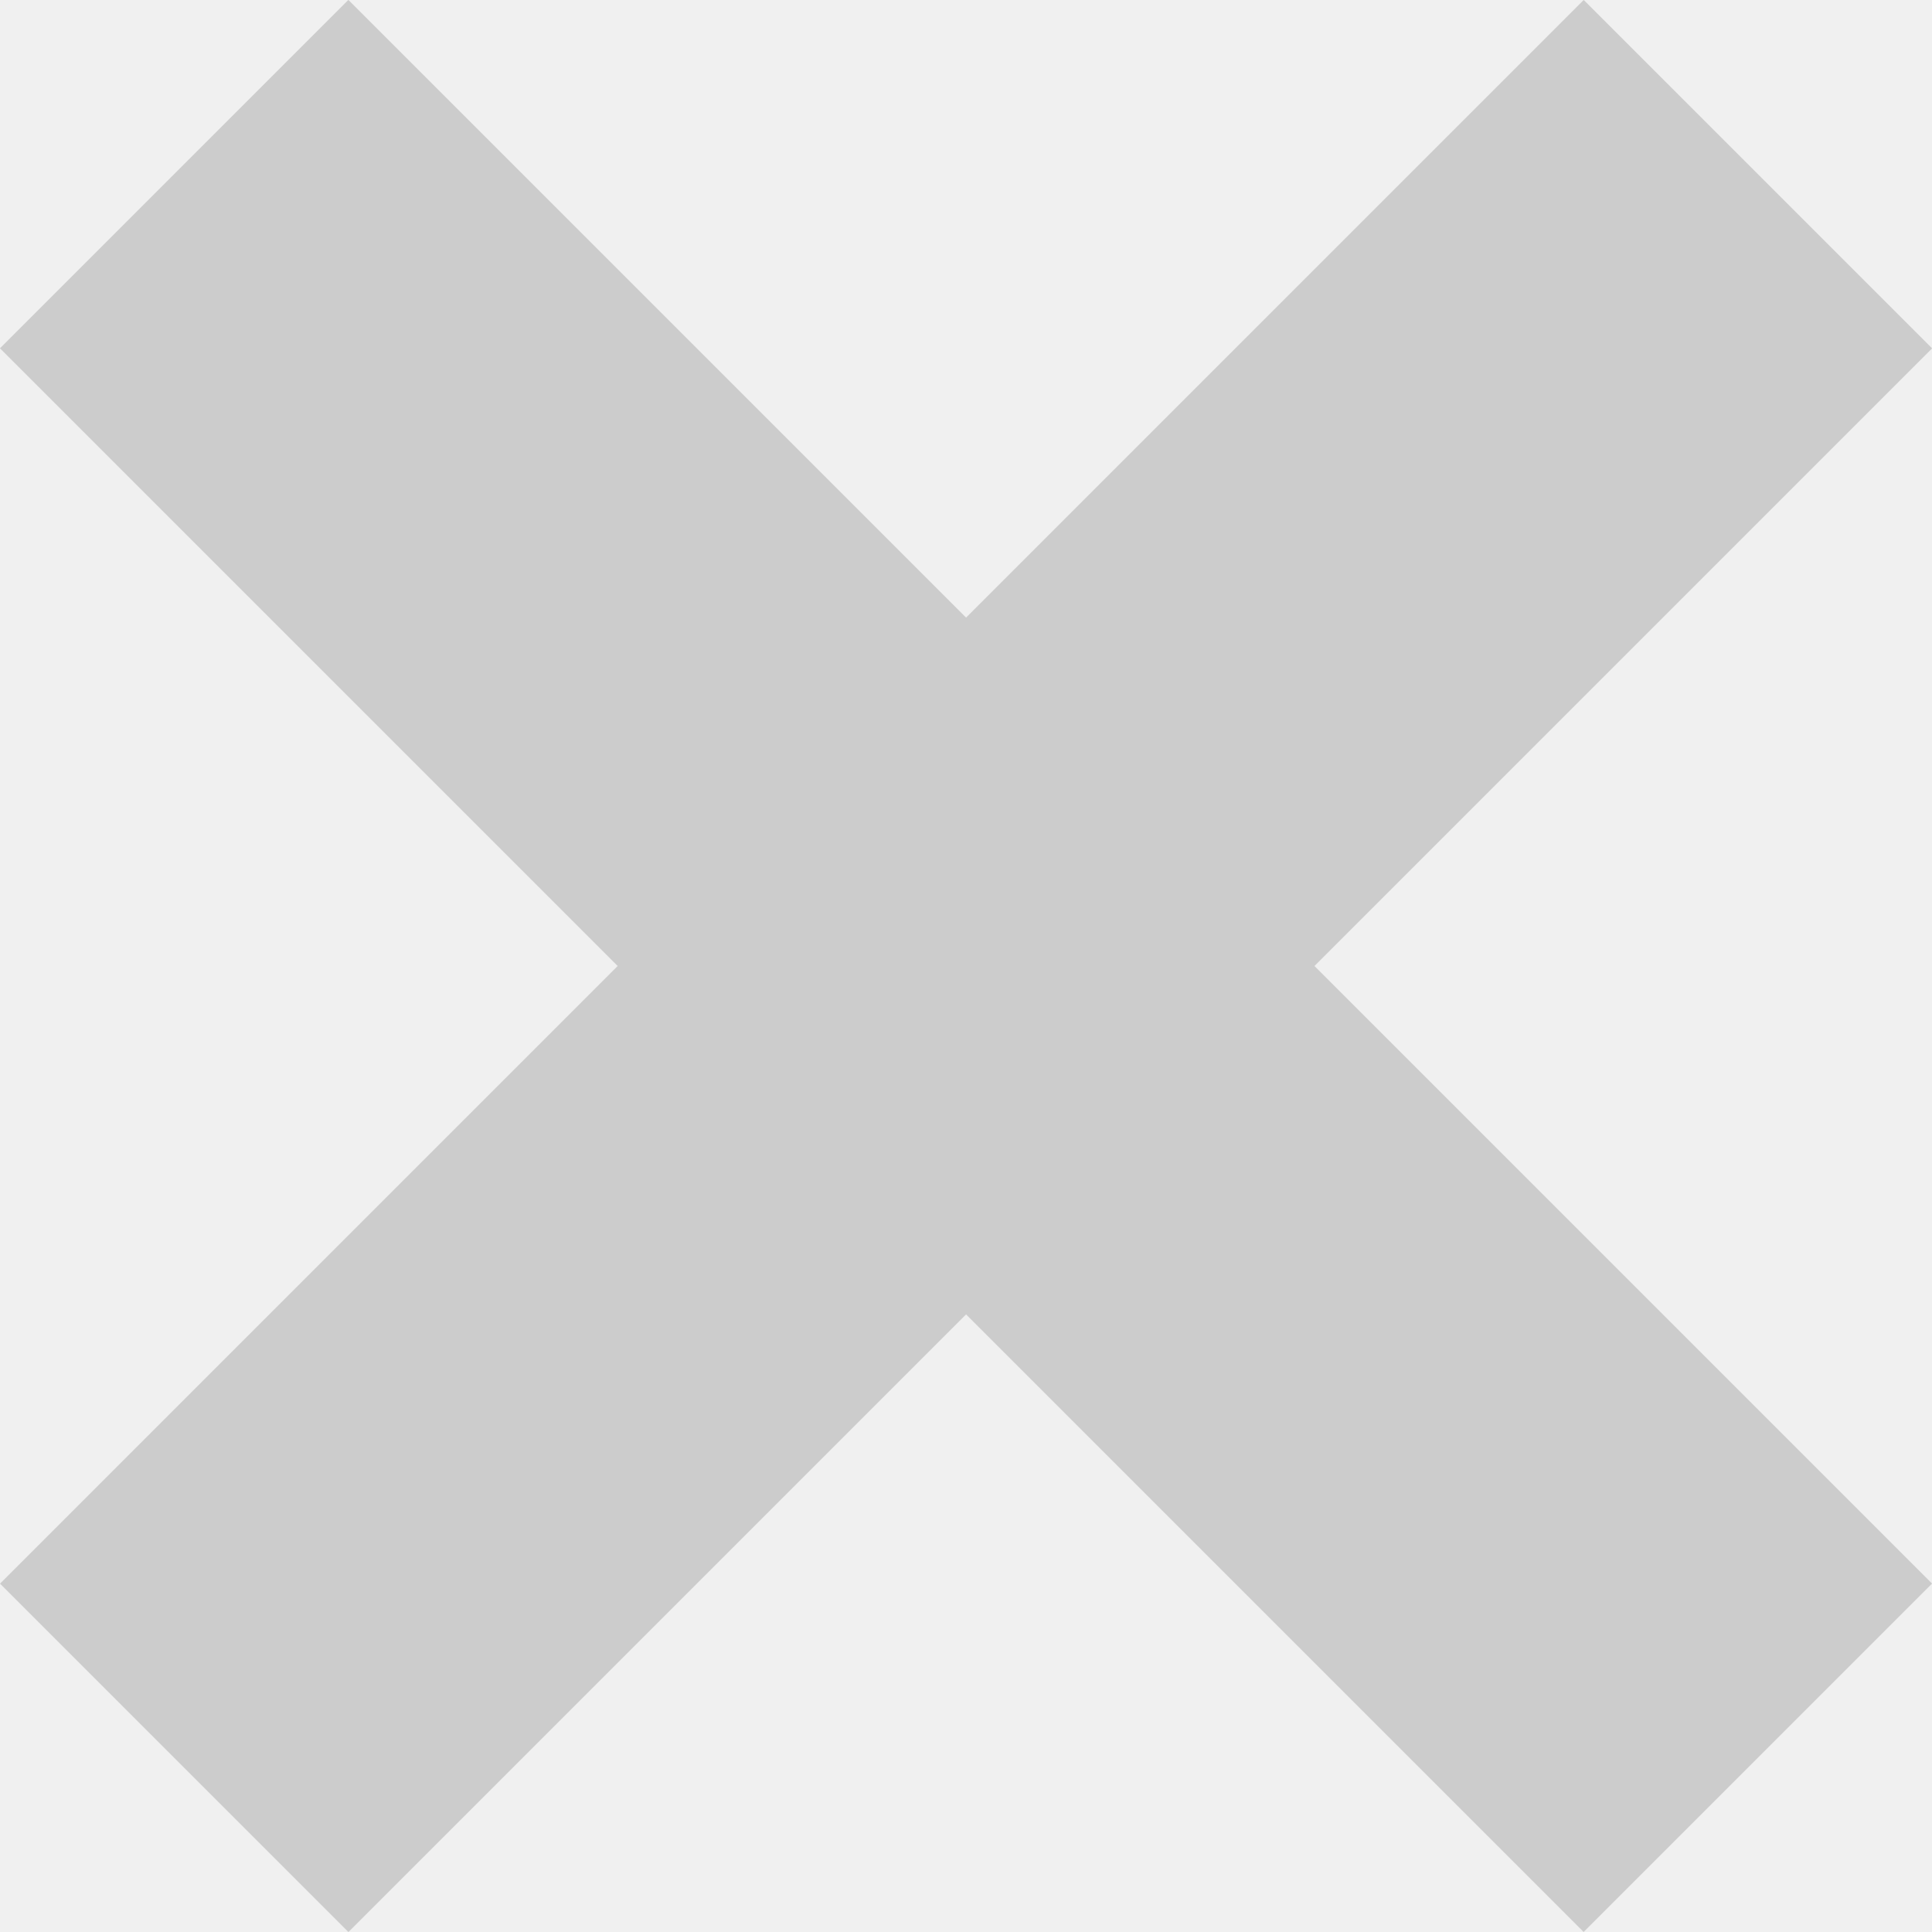
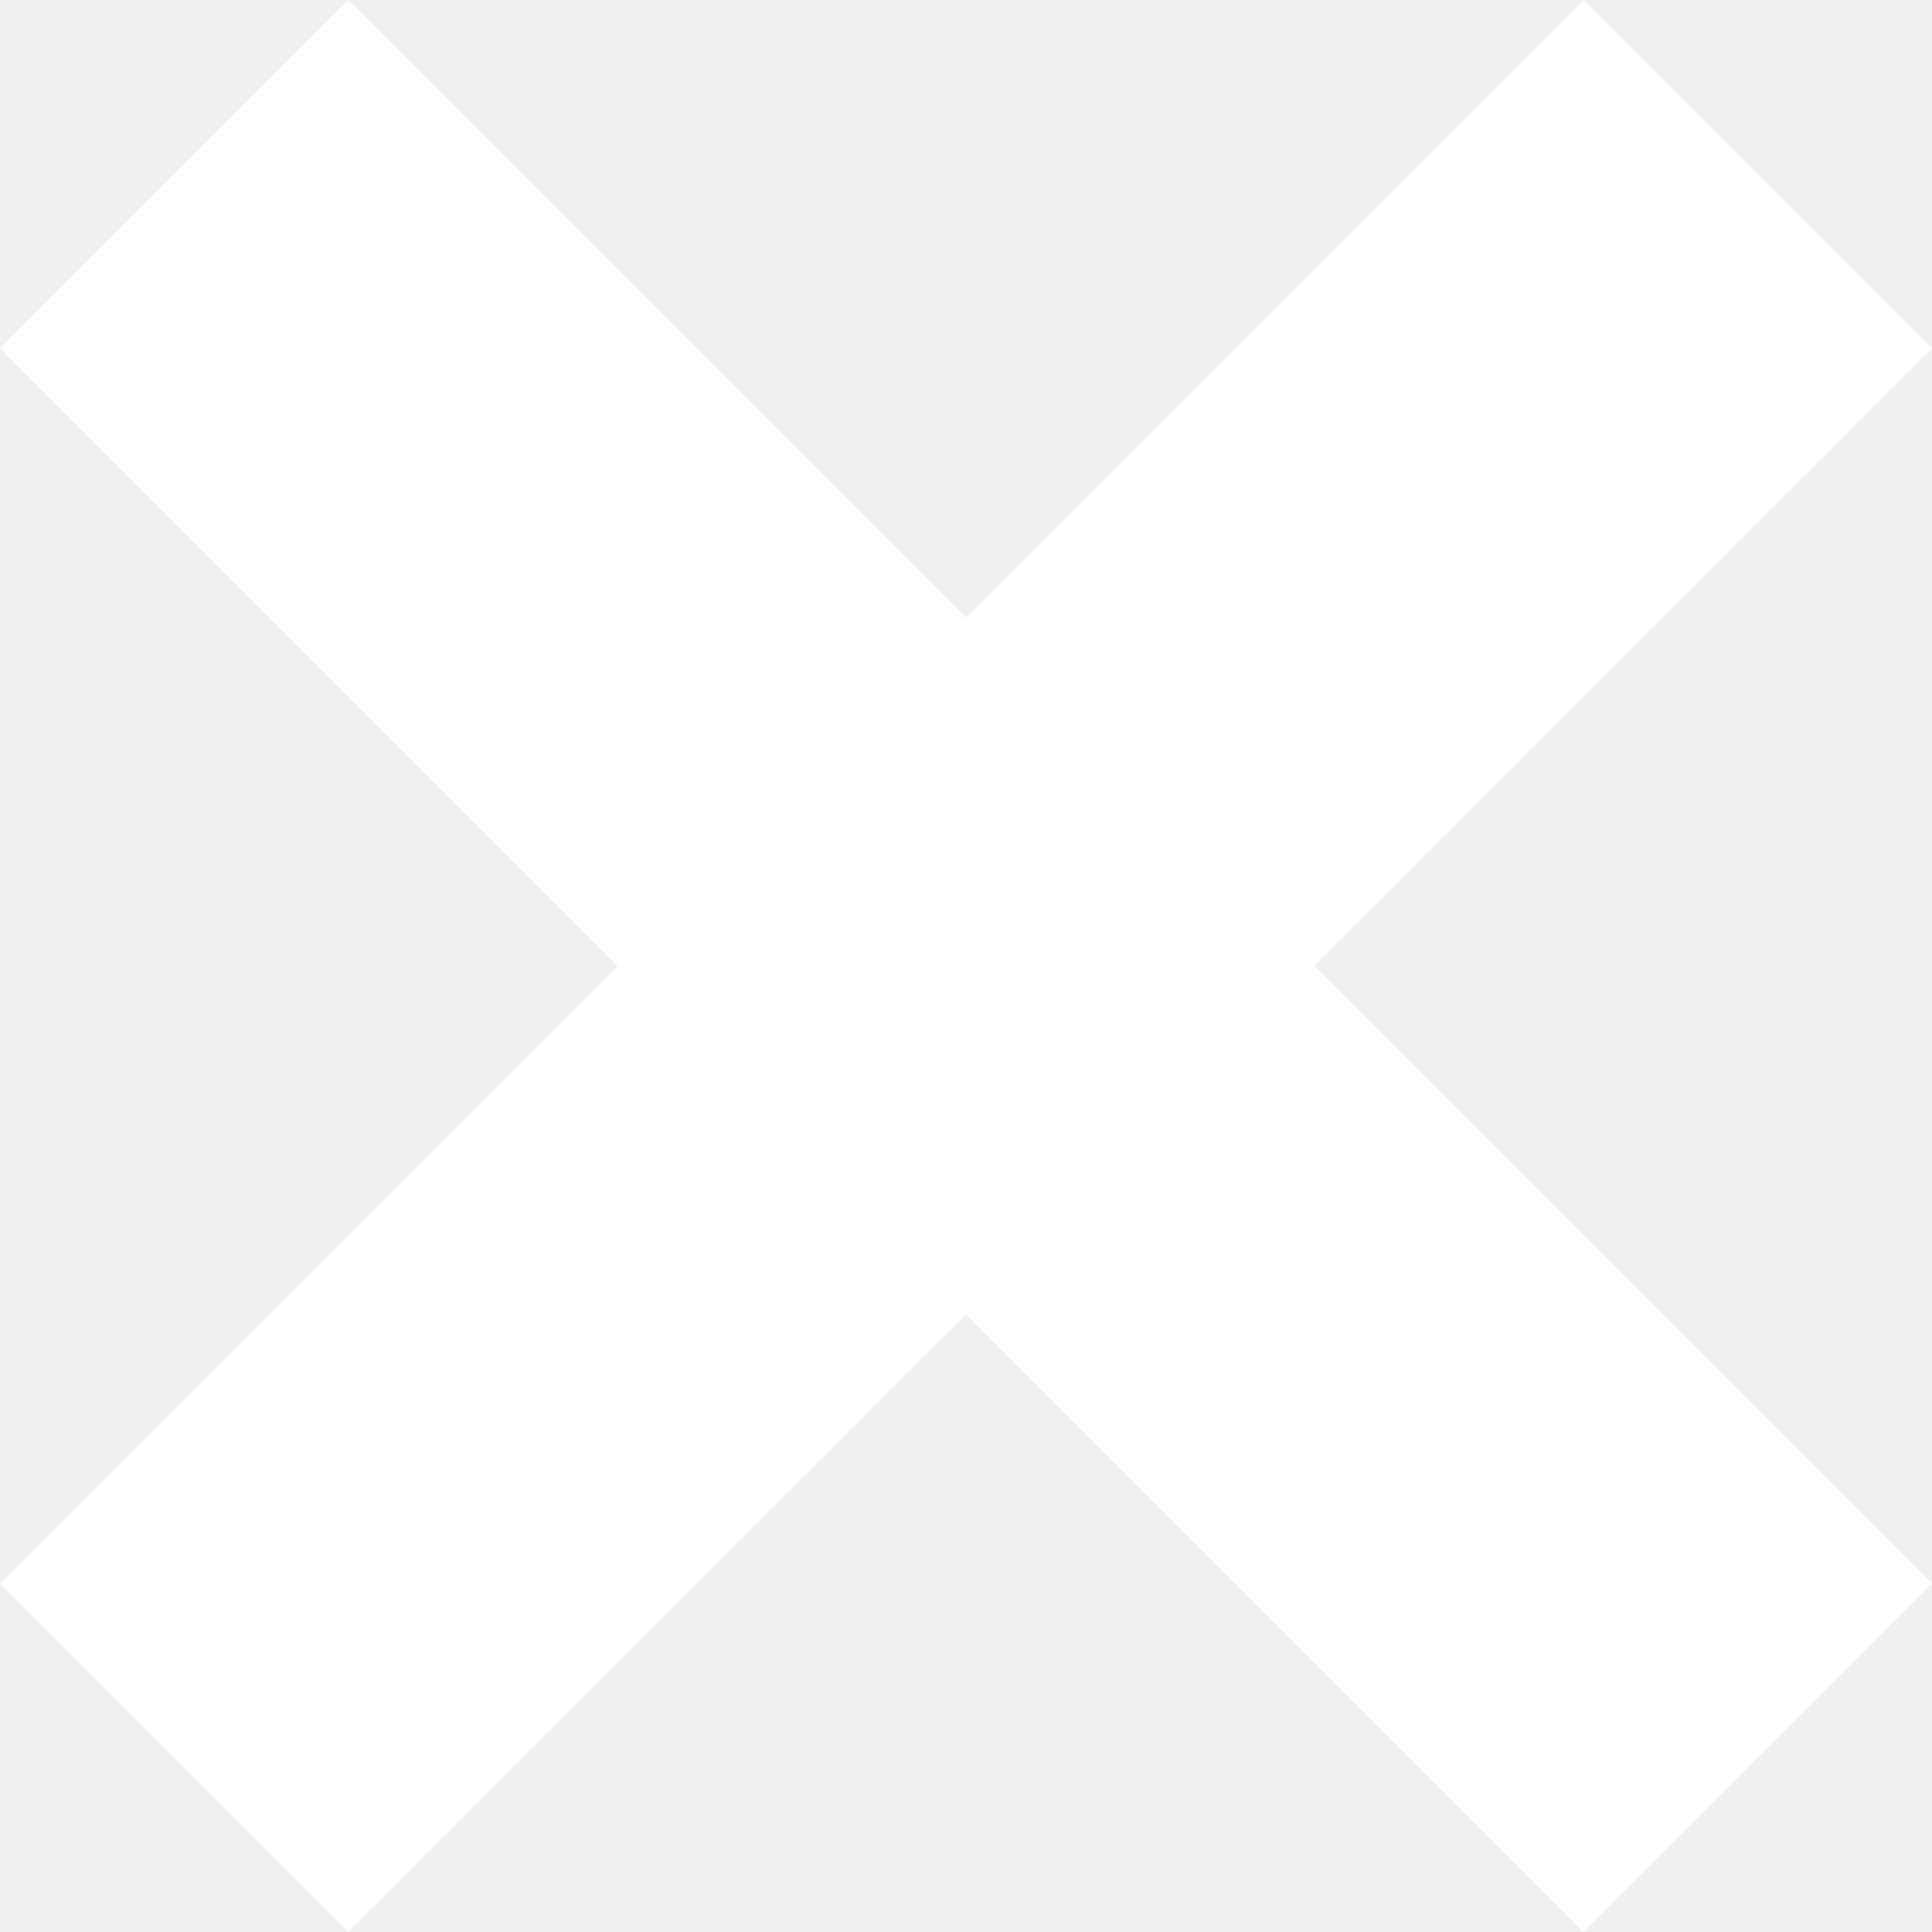
<svg xmlns="http://www.w3.org/2000/svg" id="Layer_1" data-name="Layer 1" viewBox="0 0 32.78 32.78">
  <defs>
-     <style>.cls-1{fill:#ccc;}</style>
+     <style>.cls-1{fill:#fff;}</style>
  </defs>
  <rect class="cls-1" x="-2.61" y="12.21" width="38" height="8.36" transform="translate(16.39 -6.79) rotate(45)" />
  <rect class="cls-1" x="-2.61" y="12.21" width="38" height="8.36" transform="translate(39.57 16.39) rotate(135)" />
</svg>
